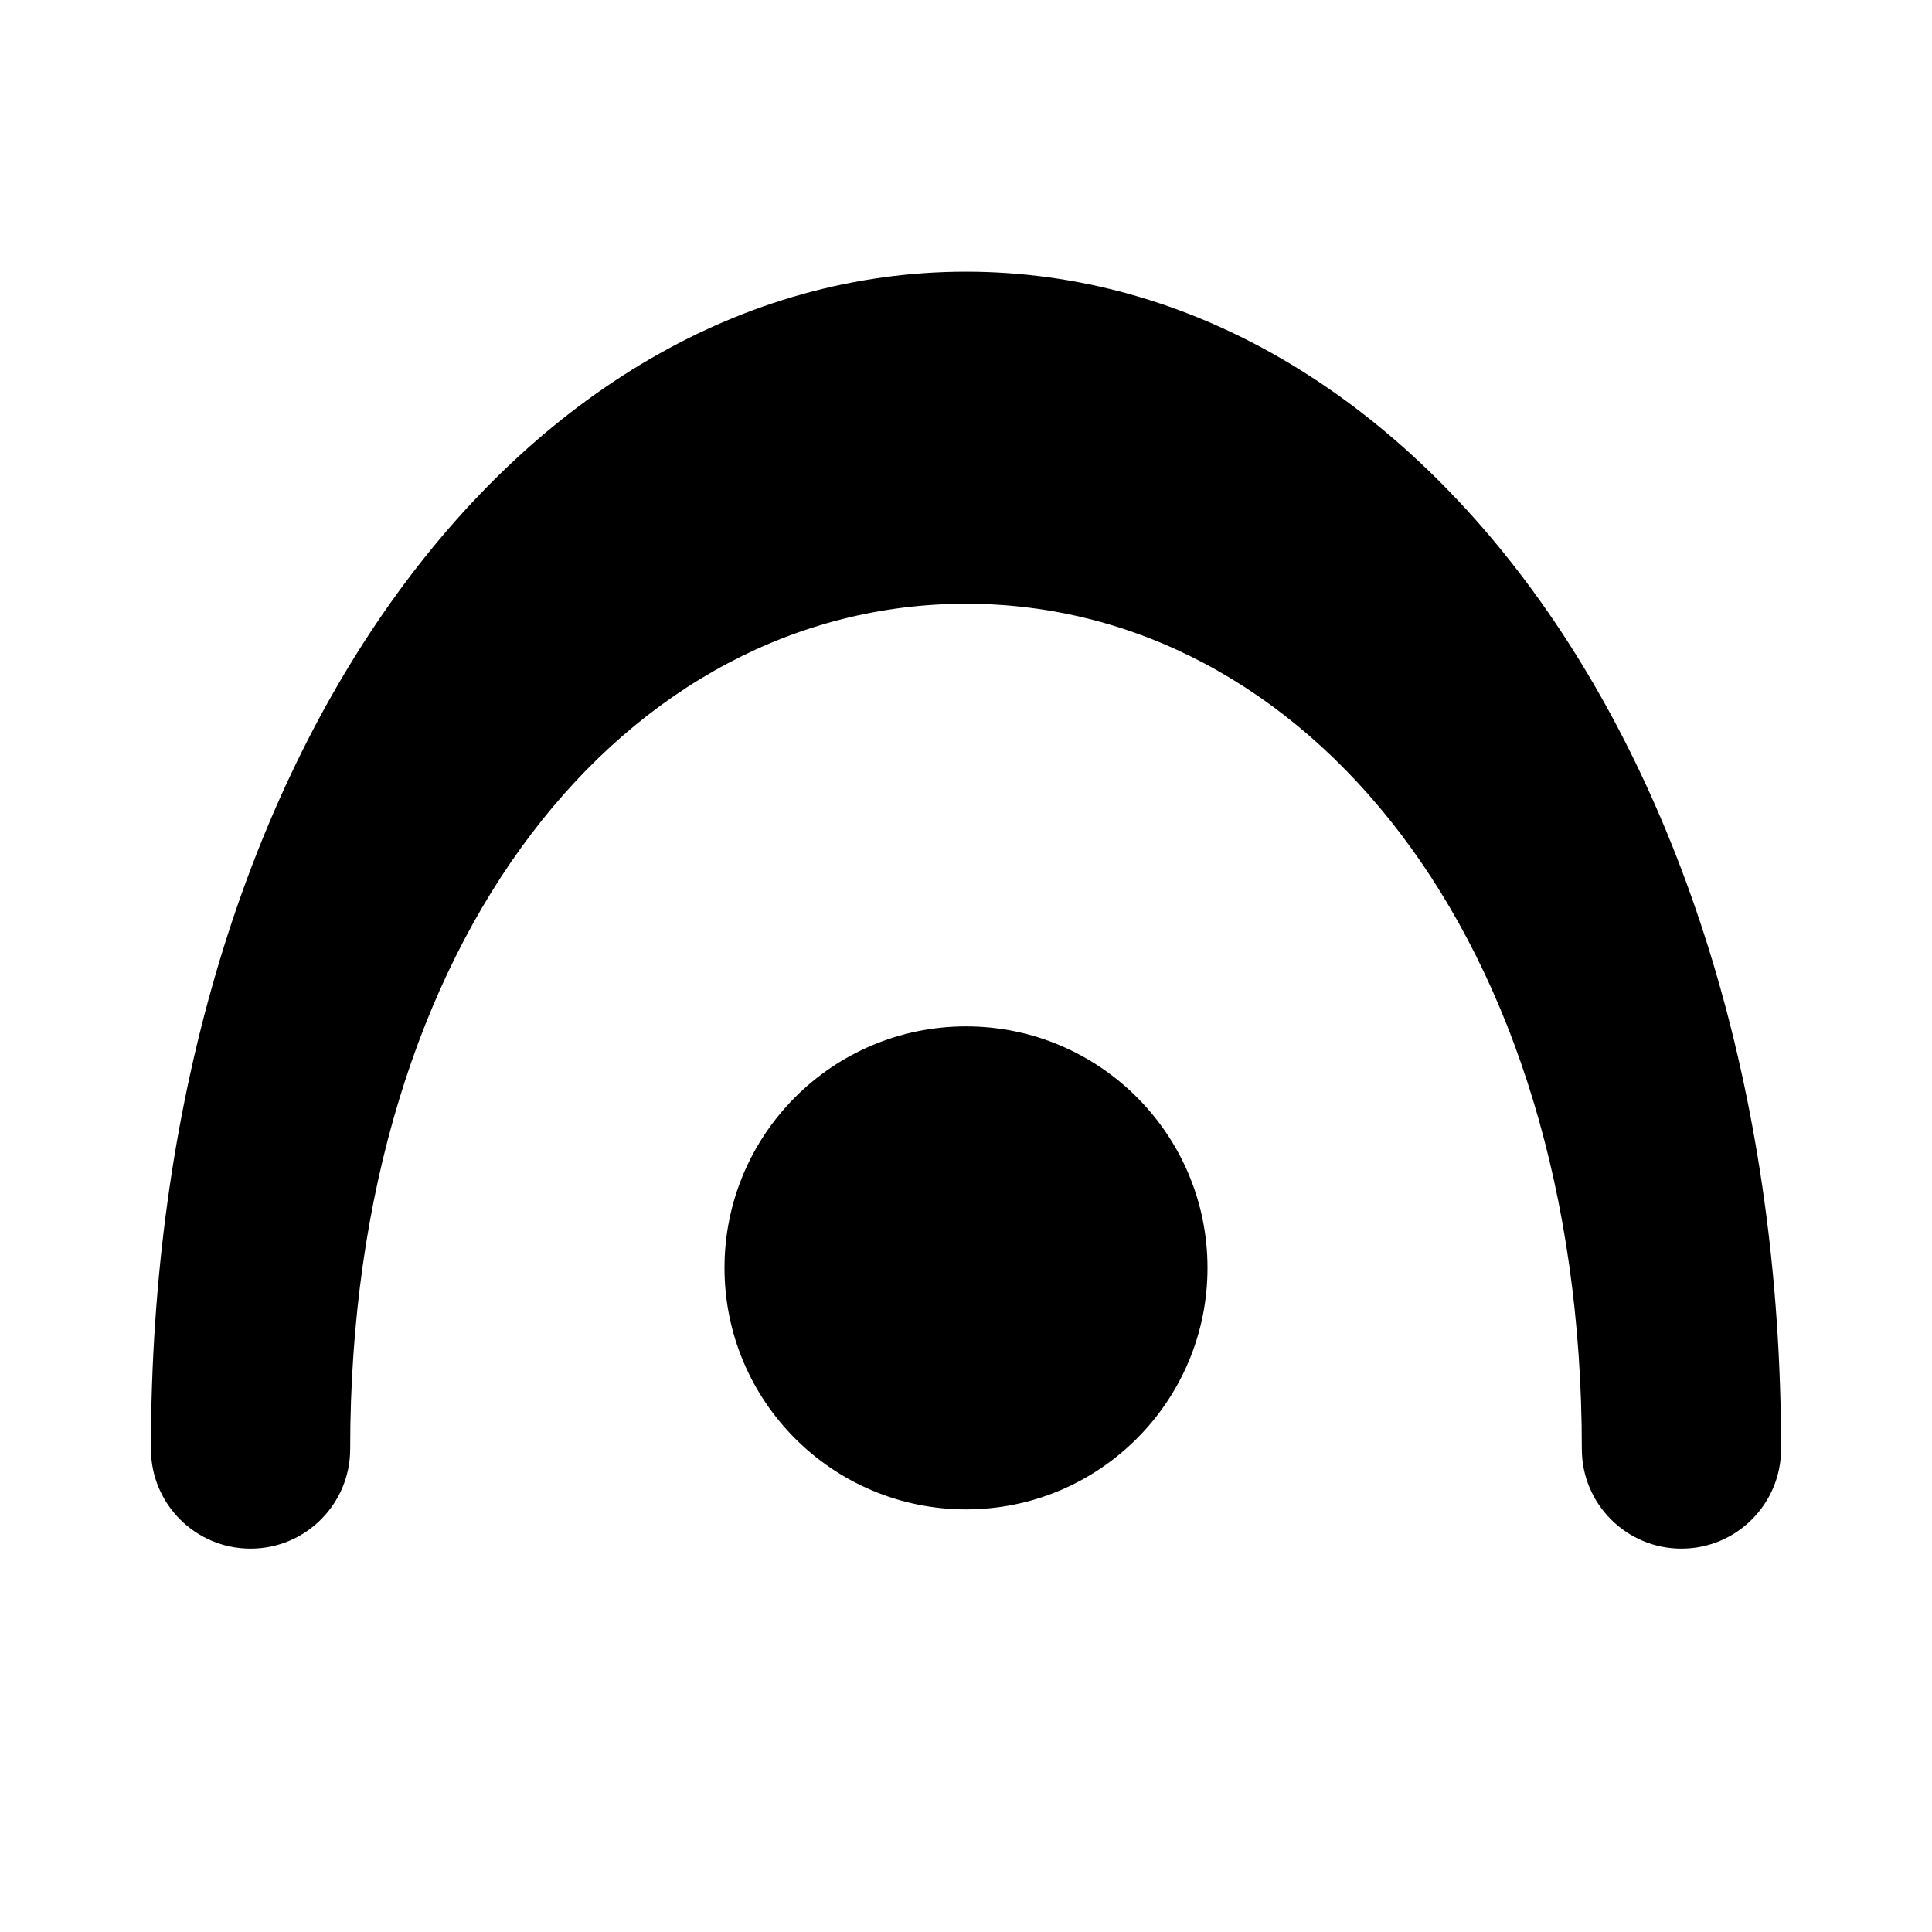
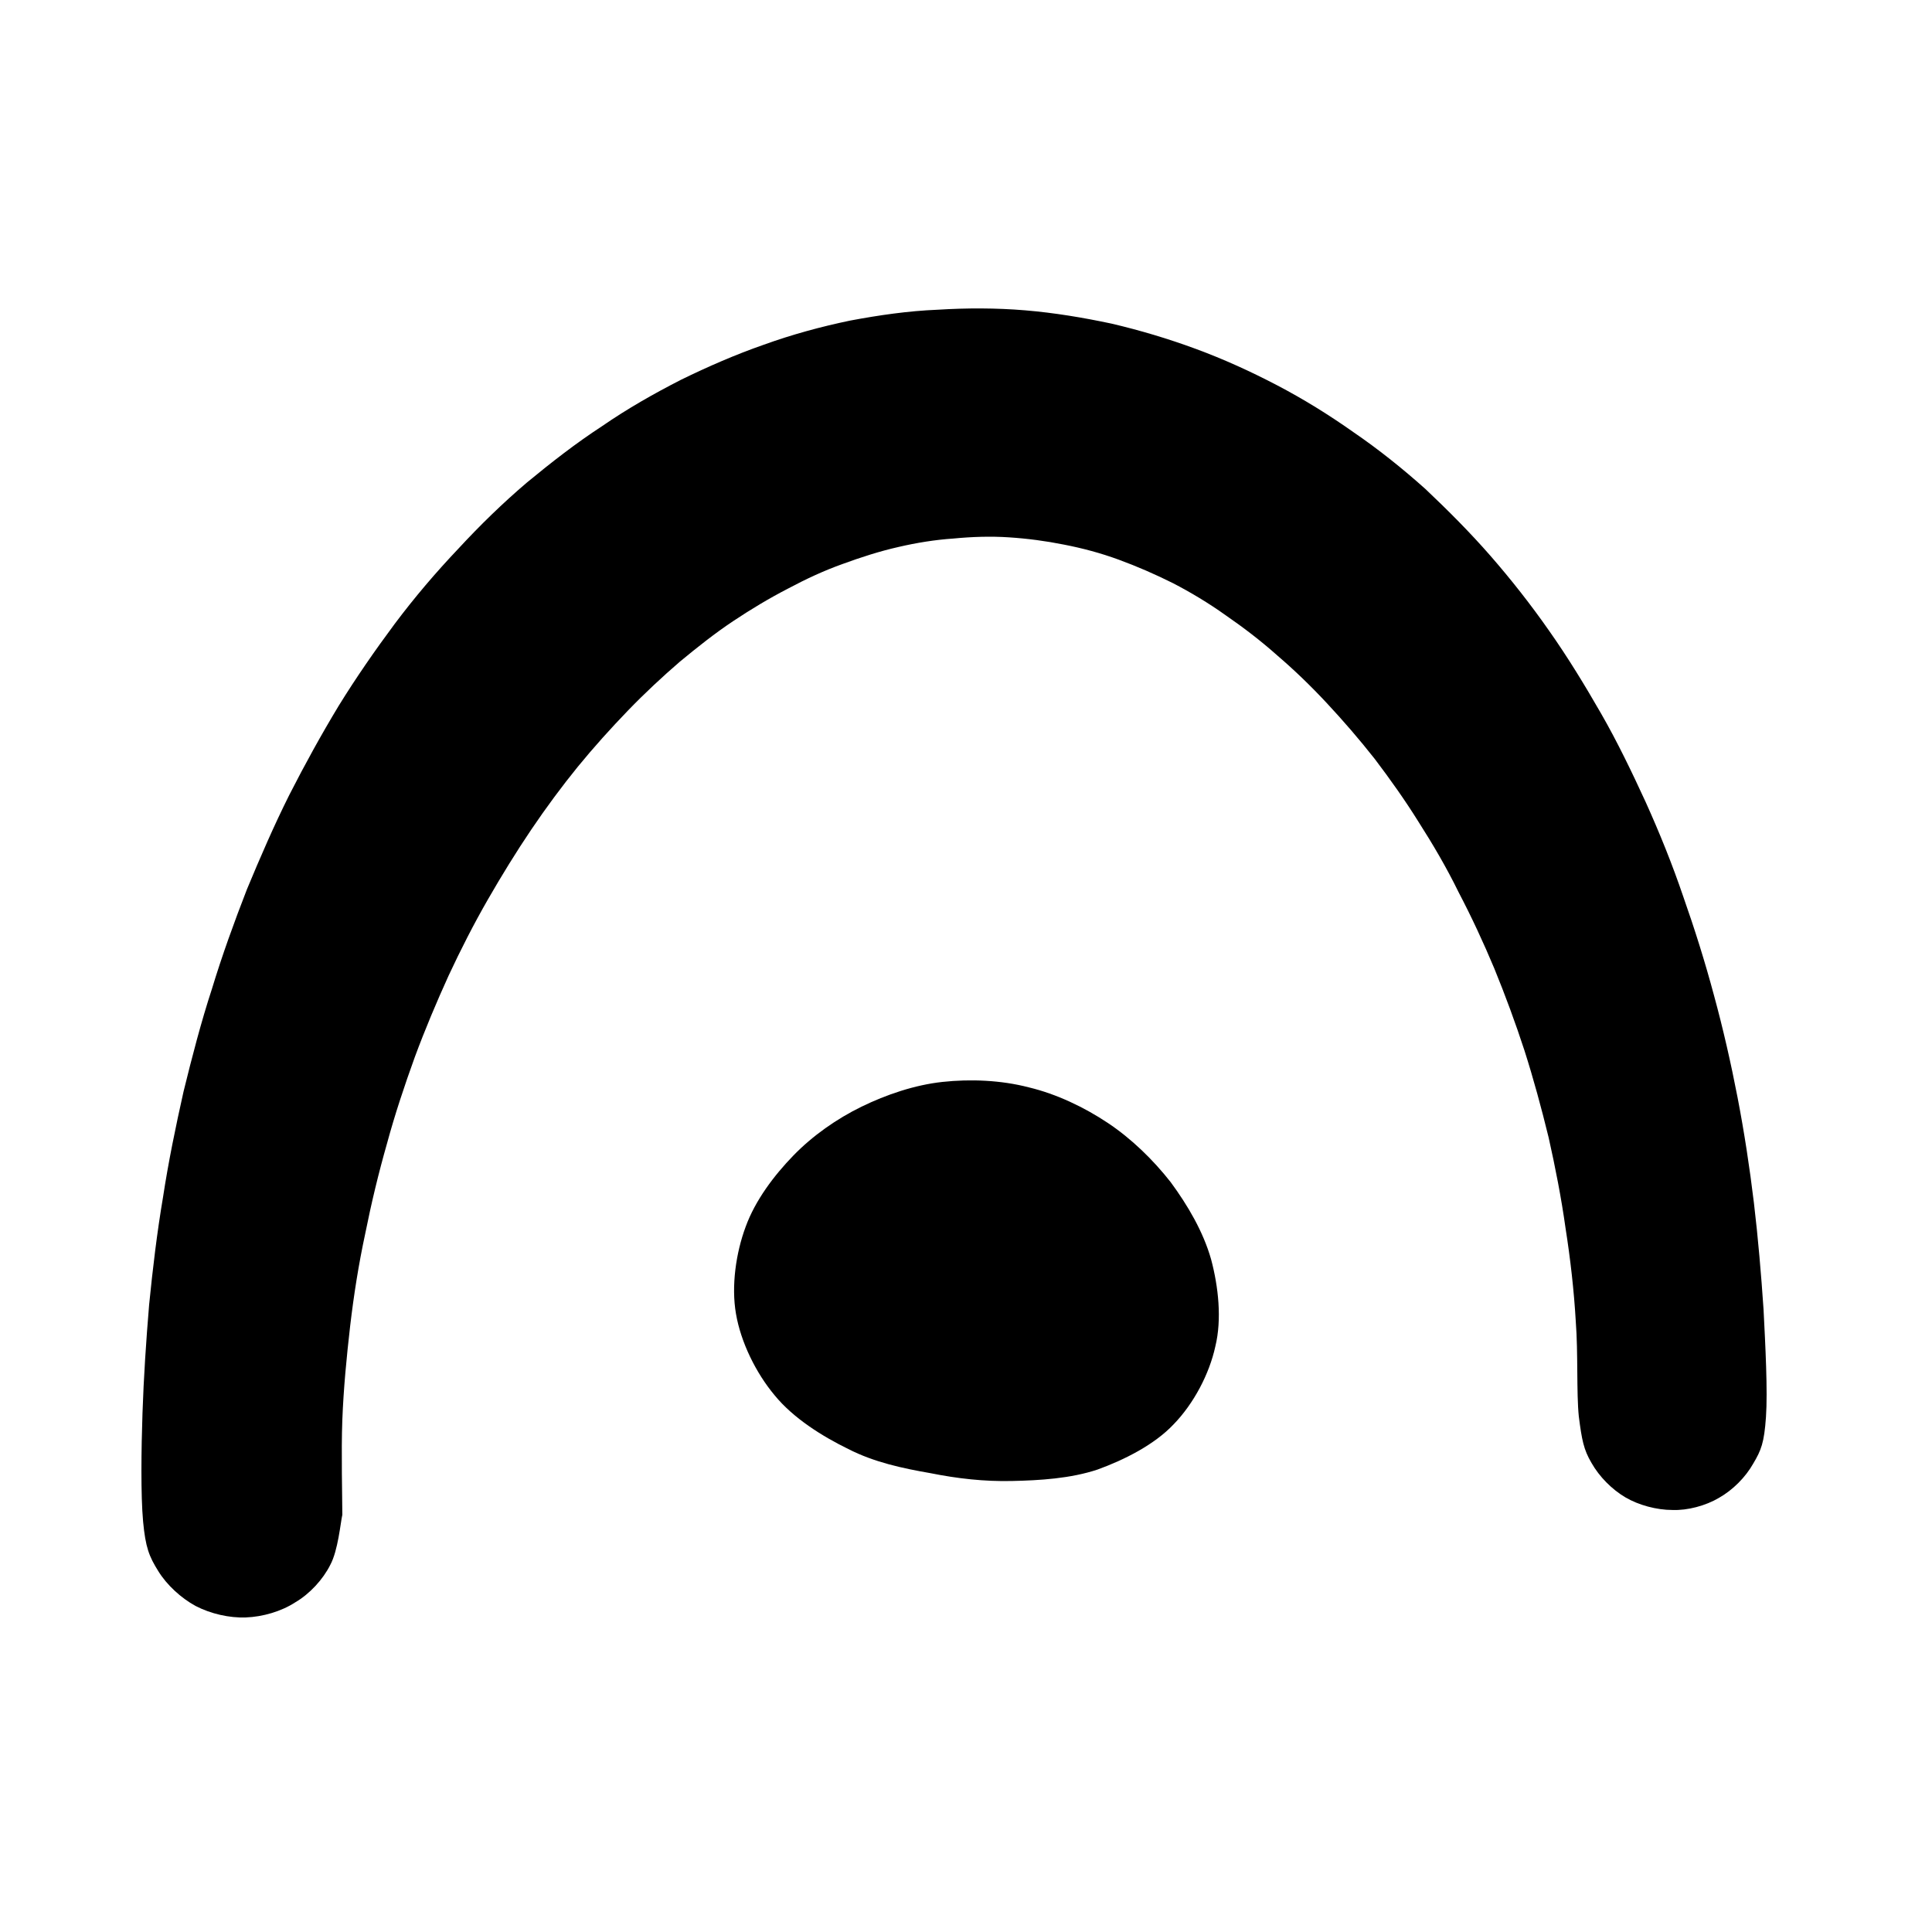
<svg xmlns="http://www.w3.org/2000/svg" viewBox="0 0 32 32">
-   <path fill="currentColor" d="M2.5 24C2.5 12.6 8.6 4.5 16 4.5S29.5 12.6 29.5 24a1.65 1.65 0 0 1-3.3 0C26.2 15.5 21.6 10 16 10S5.8 15.5 5.8 24a1.65 1.65 0 0 1-3.3 0Z" />
-   <circle cx="16" cy="21" r="4" fill="currentColor" />
+   <path fill="currentColor" d="M5.67 25.09C5.67 24.83 5.65 24.04 5.67 23.52C5.69 23 5.74 22.48 5.8 21.96C5.86 21.45 5.94 20.94 6.05 20.43C6.15 19.93 6.27 19.43 6.41 18.94C6.54 18.46 6.7 17.98 6.87 17.51C7.04 17.05 7.23 16.6 7.43 16.16C7.63 15.73 7.85 15.3 8.08 14.9C8.31 14.5 8.55 14.11 8.8 13.74C9.05 13.37 9.31 13.02 9.57 12.7C9.84 12.37 10.12 12.06 10.4 11.77C10.68 11.48 10.97 11.21 11.26 10.96C11.55 10.72 11.84 10.49 12.14 10.29C12.44 10.09 12.74 9.91 13.05 9.75C13.35 9.59 13.65 9.45 13.96 9.34C14.26 9.23 14.57 9.13 14.88 9.06C15.18 8.99 15.49 8.94 15.79 8.92C16.1 8.89 16.41 8.88 16.71 8.9C17.02 8.92 17.32 8.96 17.62 9.02C17.93 9.08 18.23 9.16 18.53 9.27C18.83 9.38 19.13 9.51 19.43 9.66C19.72 9.81 20.02 9.99 20.3 10.19C20.59 10.39 20.88 10.61 21.16 10.86C21.44 11.1 21.71 11.36 21.98 11.65C22.25 11.94 22.51 12.24 22.77 12.57C23.02 12.9 23.27 13.25 23.5 13.62C23.73 13.98 23.96 14.37 24.16 14.78C24.37 15.18 24.57 15.61 24.75 16.04C24.93 16.48 25.1 16.94 25.25 17.4C25.4 17.87 25.53 18.35 25.65 18.84C25.76 19.33 25.86 19.84 25.93 20.34C26.01 20.85 26.07 21.37 26.1 21.89C26.14 22.41 26.11 23.07 26.15 23.46C26.2 23.85 26.23 24.01 26.36 24.23C26.49 24.46 26.7 24.67 26.92 24.8C27.14 24.93 27.44 25.01 27.7 25.01C27.95 25.02 28.25 24.94 28.47 24.81C28.7 24.68 28.91 24.47 29.04 24.24C29.17 24.02 29.22 23.9 29.25 23.47C29.28 23.04 29.24 22.28 29.21 21.69C29.17 21.1 29.12 20.51 29.05 19.92C28.98 19.34 28.89 18.75 28.78 18.18C28.67 17.61 28.54 17.04 28.39 16.49C28.24 15.93 28.07 15.39 27.88 14.85C27.7 14.32 27.49 13.8 27.26 13.29C27.03 12.79 26.79 12.29 26.52 11.82C26.25 11.35 25.97 10.89 25.66 10.45C25.36 10.02 25.03 9.6 24.69 9.21C24.35 8.82 23.98 8.45 23.61 8.1C23.23 7.76 22.83 7.44 22.42 7.16C22.01 6.87 21.59 6.61 21.15 6.38C20.71 6.15 20.27 5.95 19.81 5.78C19.35 5.61 18.88 5.47 18.41 5.36C17.94 5.26 17.46 5.18 16.98 5.14C16.5 5.1 16.01 5.1 15.53 5.13C15.04 5.15 14.56 5.22 14.08 5.31C13.6 5.41 13.12 5.54 12.65 5.71C12.19 5.87 11.73 6.07 11.28 6.29C10.83 6.52 10.39 6.77 9.97 7.06C9.54 7.34 9.13 7.66 8.73 7.99C8.33 8.33 7.95 8.7 7.59 9.09C7.22 9.48 6.87 9.89 6.54 10.33C6.22 10.76 5.9 11.22 5.61 11.69C5.32 12.17 5.05 12.66 4.79 13.17C4.54 13.67 4.31 14.2 4.09 14.73C3.88 15.27 3.68 15.82 3.51 16.38C3.33 16.93 3.18 17.51 3.04 18.08C2.91 18.66 2.79 19.24 2.7 19.83C2.6 20.42 2.53 21.01 2.47 21.61C2.42 22.21 2.38 22.81 2.36 23.41C2.34 24 2.33 24.76 2.37 25.2C2.41 25.63 2.47 25.78 2.62 26.02C2.76 26.25 3 26.47 3.24 26.6C3.49 26.73 3.8 26.8 4.07 26.79C4.35 26.78 4.66 26.69 4.89 26.54C5.13 26.4 5.35 26.16 5.47 25.92C5.6 25.68 5.64 25.22 5.67 25.09Z" />
+   <path fill="currentColor" d="M20.13 22.3C20.02 22.52 19.77 23.25 19.44 23.59C19.12 23.93 18.62 24.18 18.18 24.34C17.73 24.49 17.22 24.52 16.76 24.53C16.3 24.54 15.86 24.49 15.41 24.4C14.95 24.32 14.48 24.22 14.05 24C13.62 23.79 13.14 23.49 12.83 23.11C12.52 22.74 12.27 22.23 12.19 21.76C12.11 21.3 12.19 20.75 12.35 20.32C12.51 19.88 12.82 19.47 13.14 19.14C13.46 18.81 13.86 18.53 14.27 18.33C14.68 18.13 15.15 17.97 15.61 17.92C16.07 17.87 16.58 17.89 17.04 18.01C17.5 18.12 17.96 18.34 18.35 18.6C18.74 18.86 19.1 19.21 19.39 19.58C19.67 19.96 19.93 20.4 20.06 20.86C20.18 21.31 20.24 21.85 20.13 22.3C20.03 22.76 19.77 23.25 19.44 23.59Z" />
</svg>
